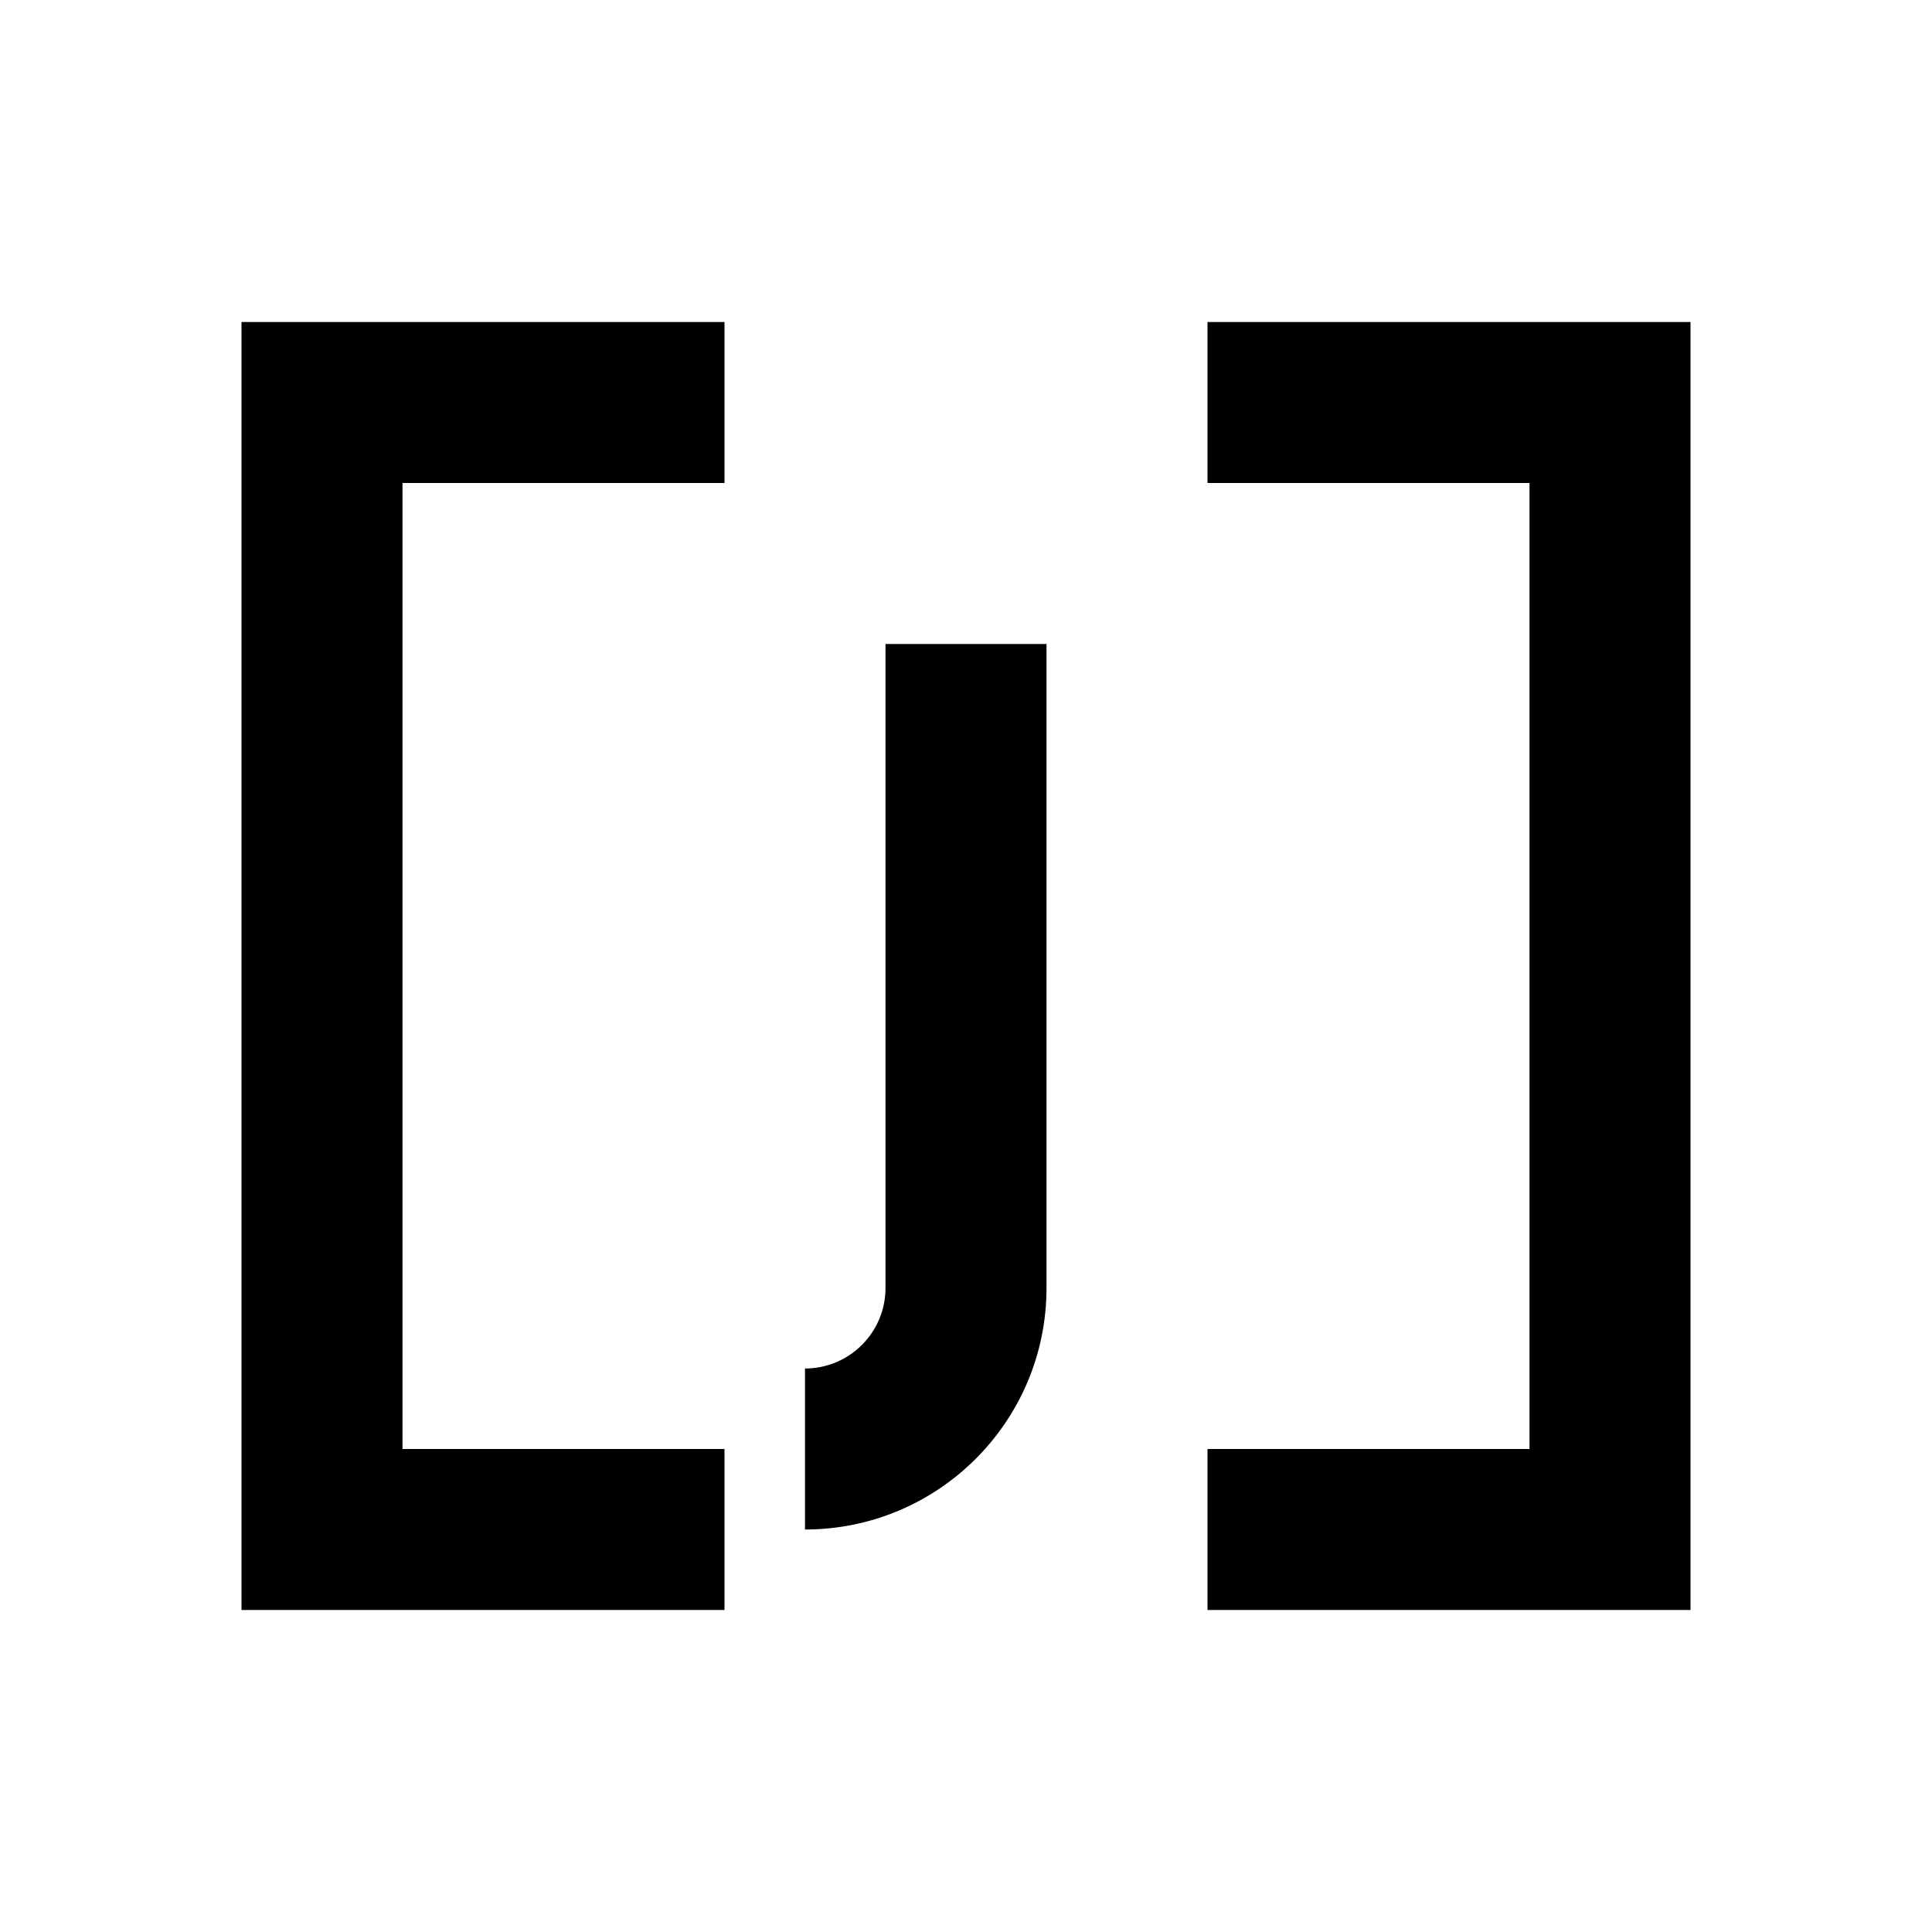
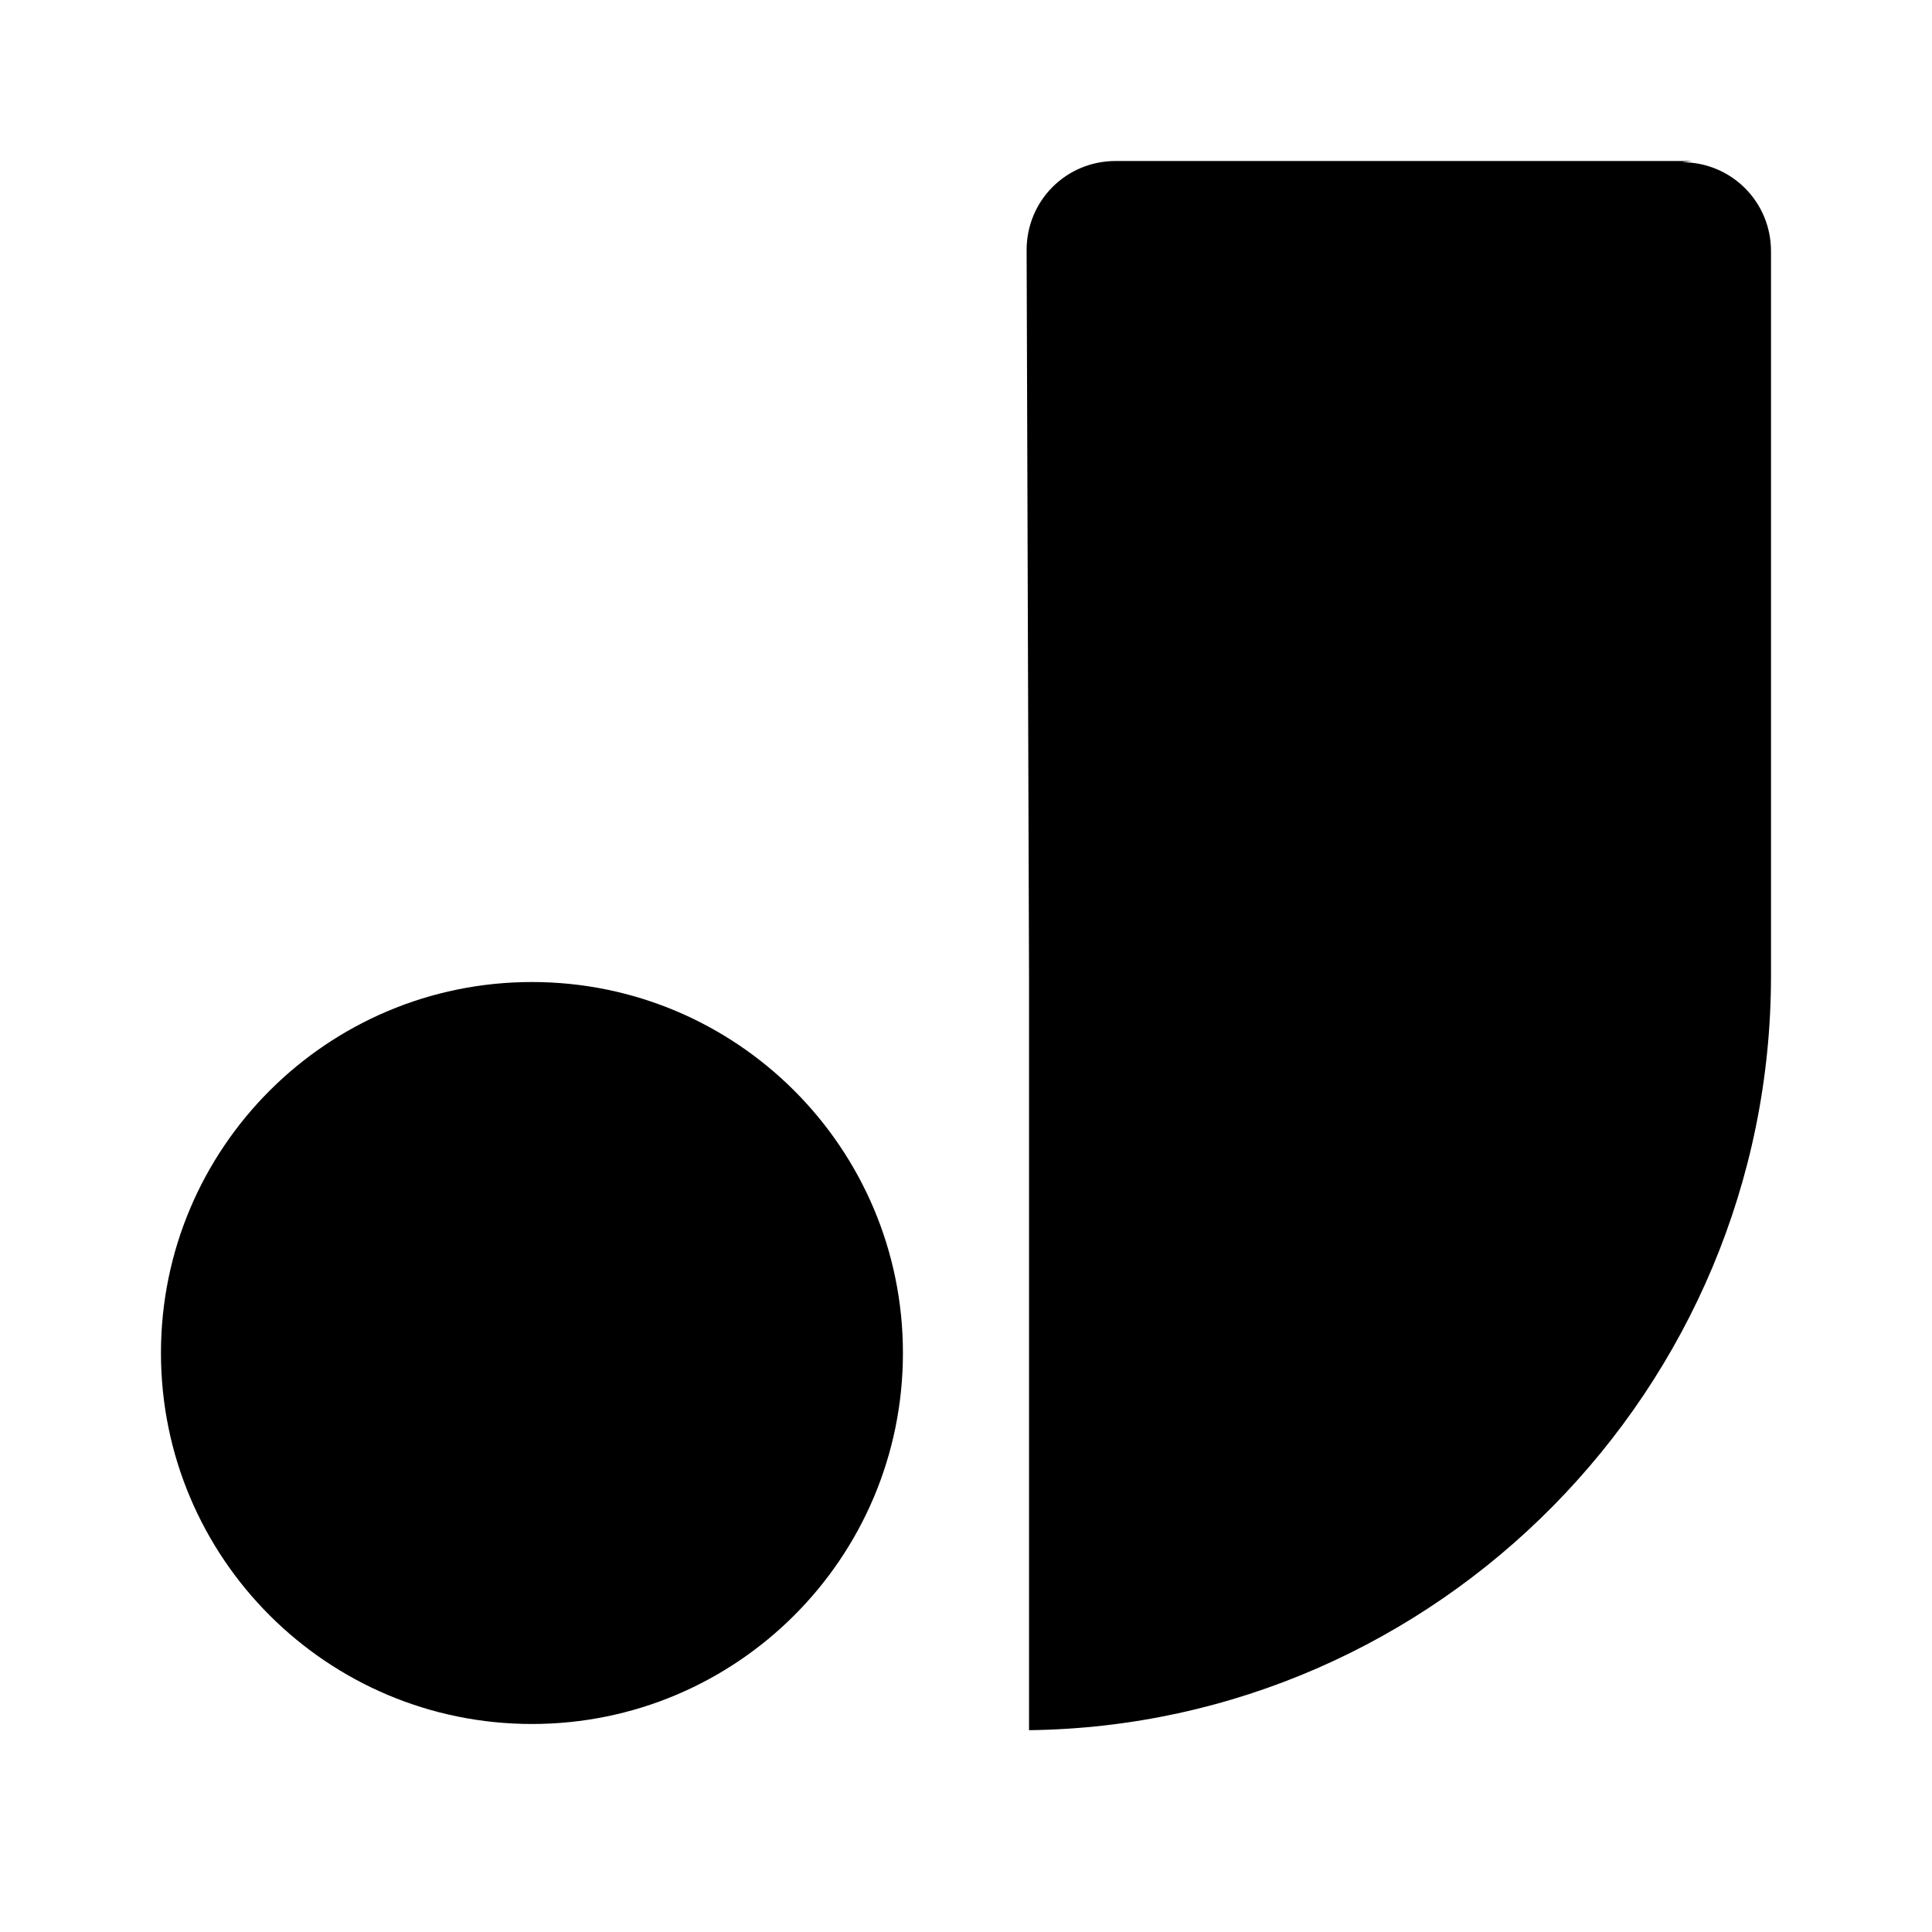
- <svg xmlns="http://www.w3.org/2000/svg" viewBox="0 0 24 24" fill="currentColor">
-   <path d="M3 4h6v2H5v12h4v2H3V4zm12 0h6v16h-6v-2h4V6h-4V4z" />
-   <path d="M11 8h2v8a3 3 0 0 1-3 3v-2a1 1 0 0 0 1-1V8z" />
+ <svg xmlns="http://www.w3.org/2000/svg" viewBox="0 0 24 24" fill="currentColor" fill-rule="evenodd">
+   <path d="M6.608 21.416a4.608 4.608 0 100-9.217 4.608 4.608 0 000 9.217zM20.894 2.015c.614 0 1.106.492 1.106 1.106v9.002c0 5.13-4.148 9.309-9.217 9.37v-9.355l-.03-9.032c0-.614.491-1.106 1.106-1.106h7.158l-.123.015z" />
</svg>
